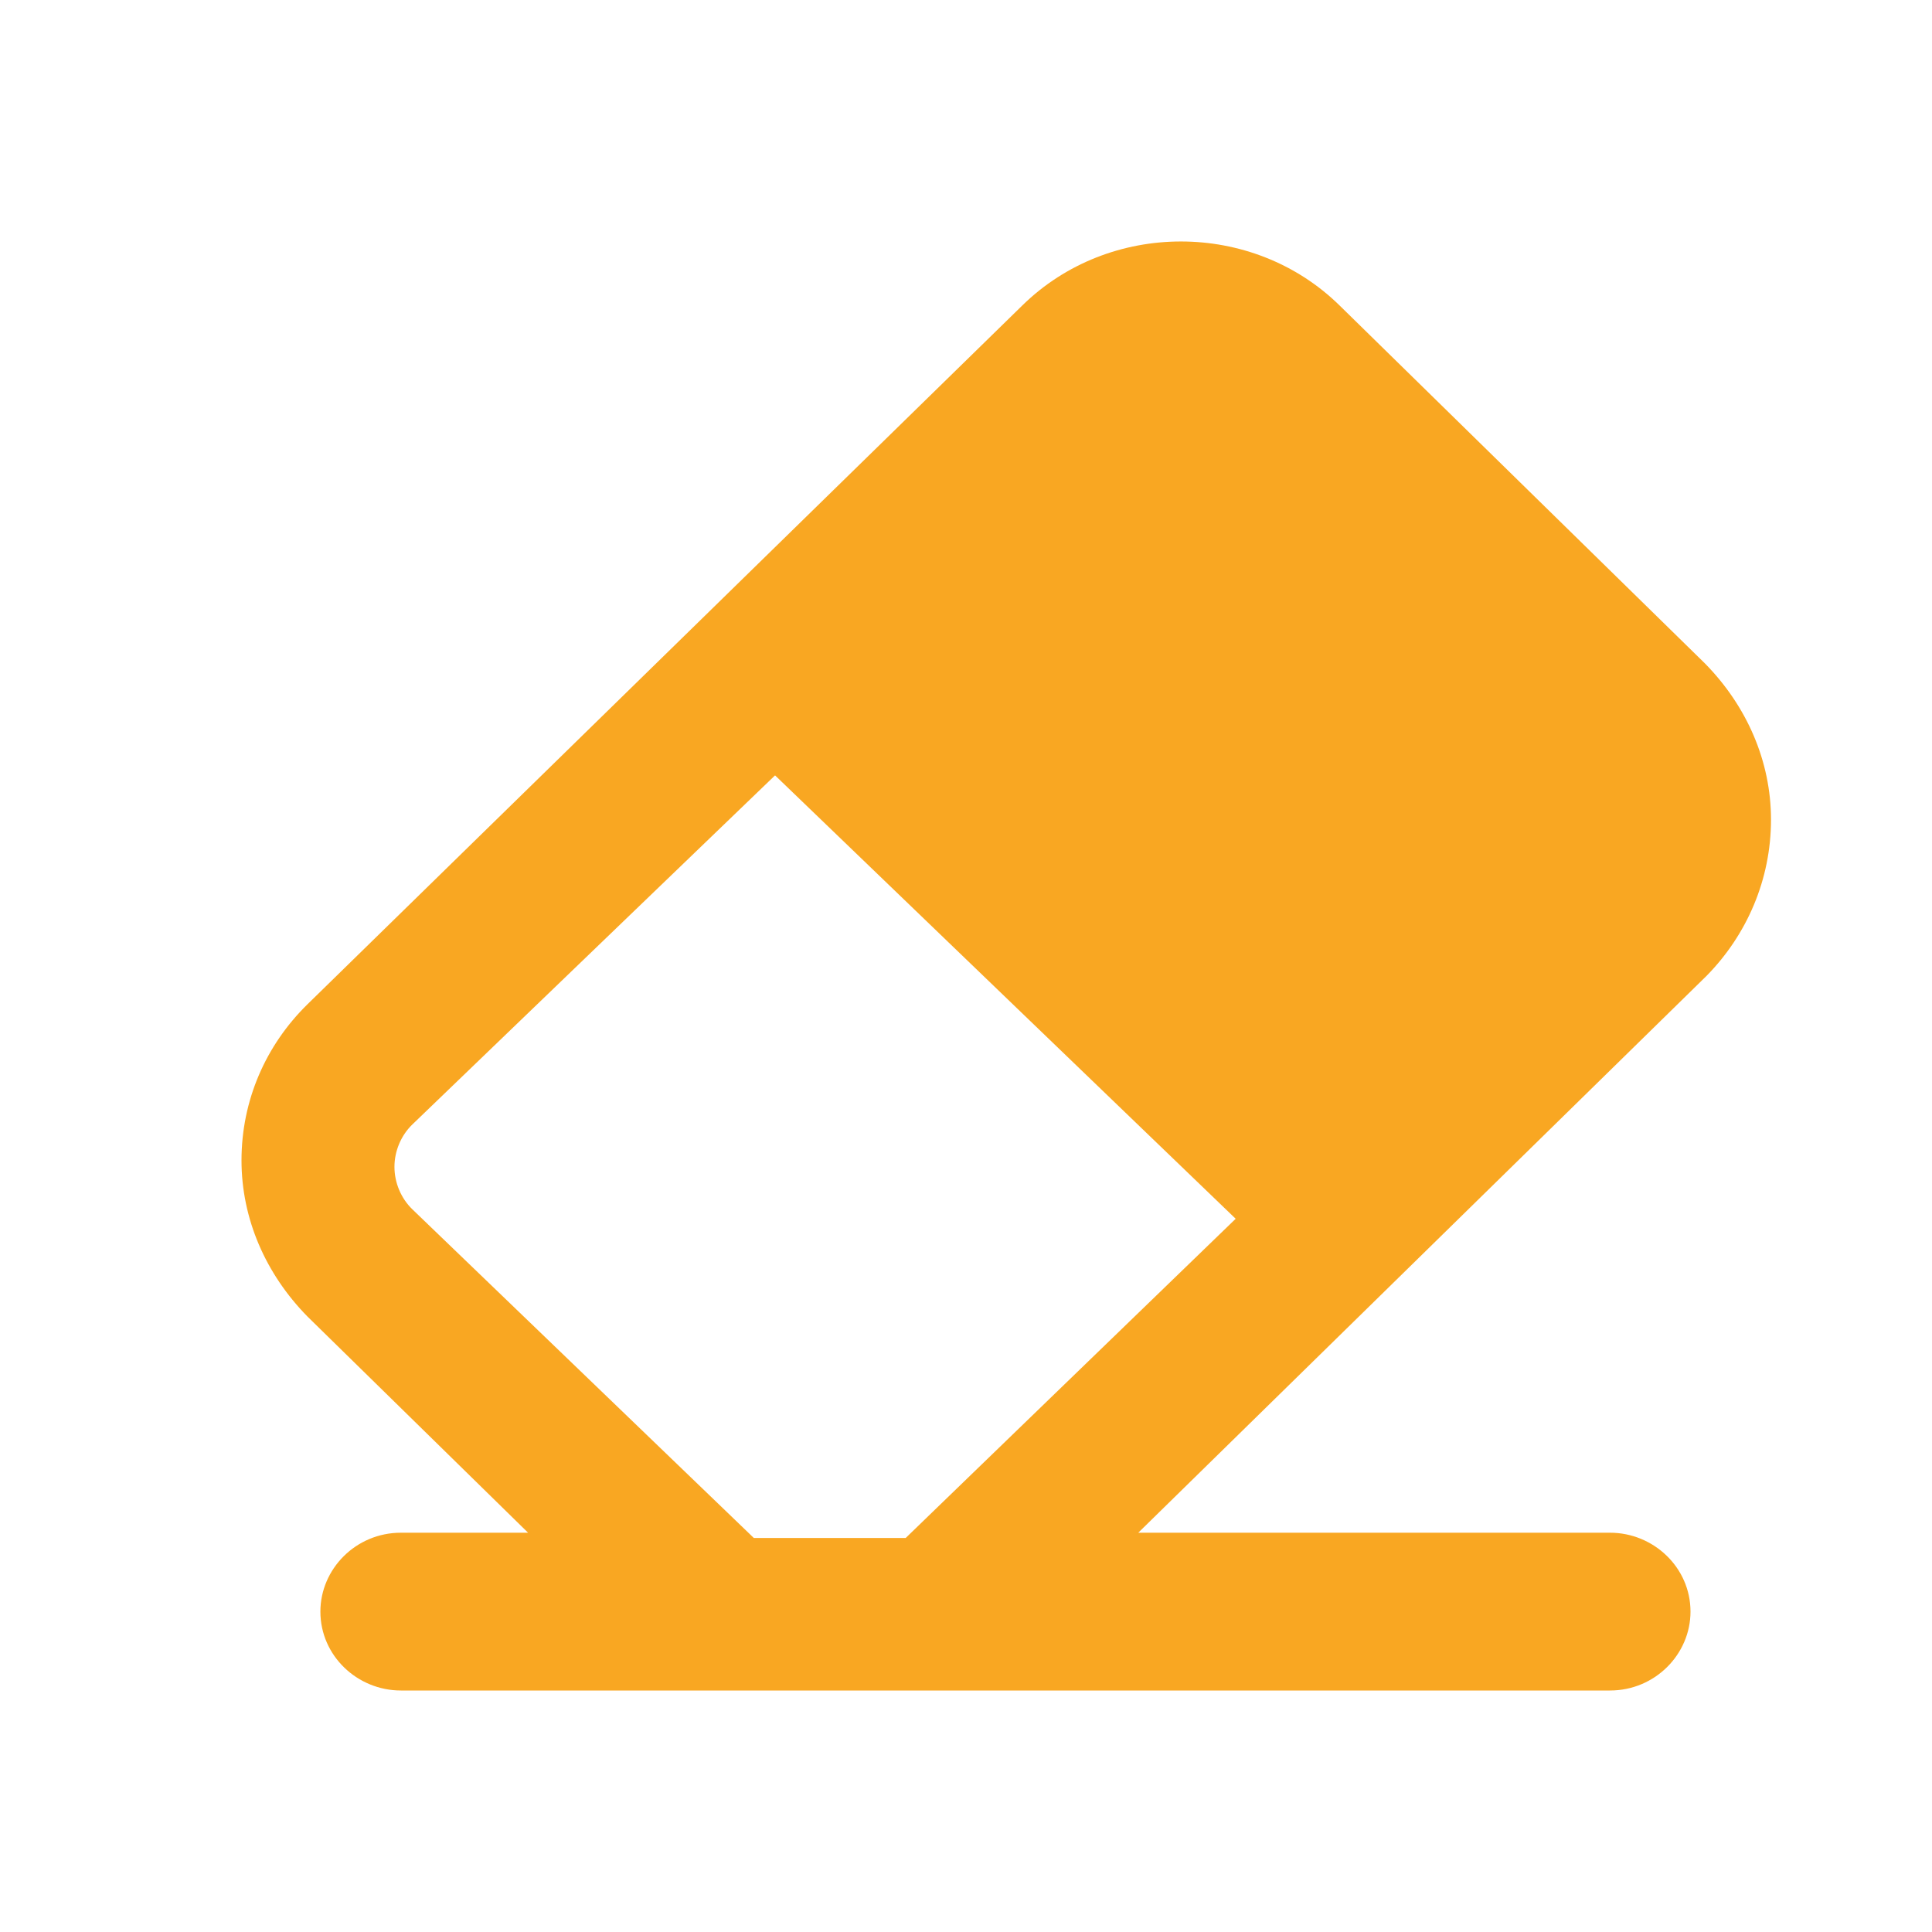
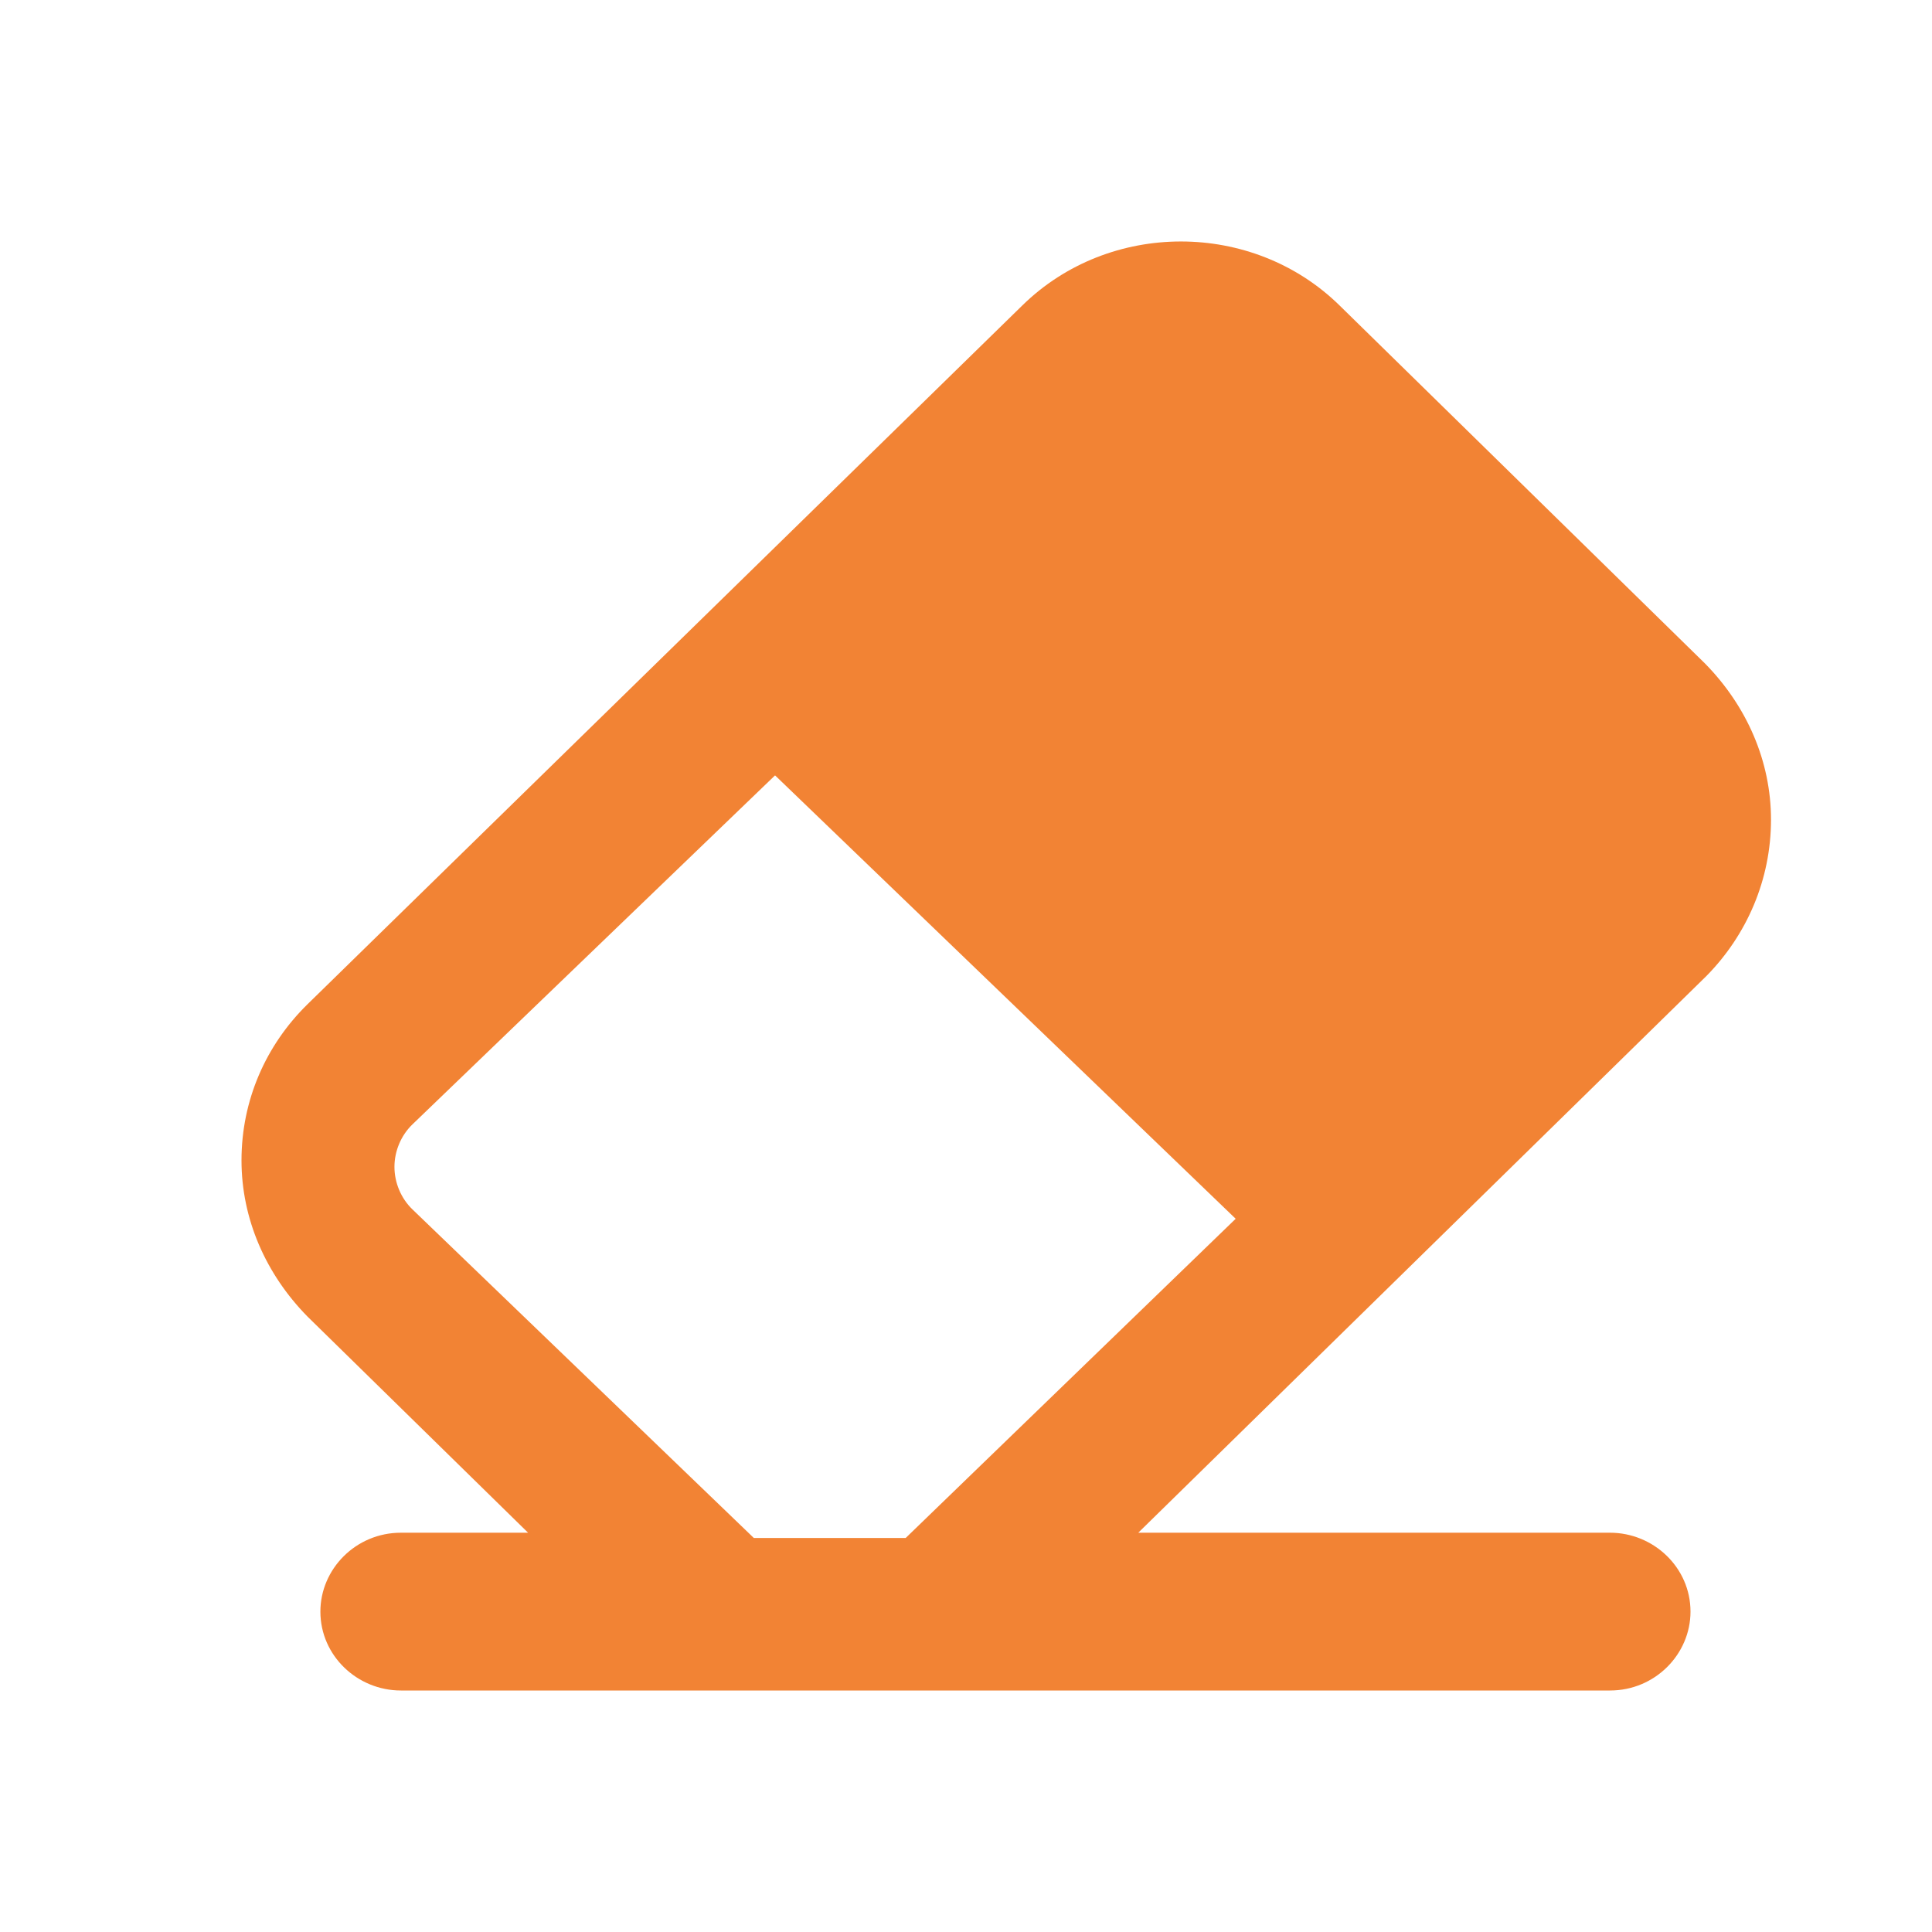
<svg xmlns="http://www.w3.org/2000/svg" width="24px" height="24px" viewBox="0 0 24 24" version="1.1">
  <g id="Iconography" stroke="none" stroke-width="1" fill="none" fill-rule="evenodd">
    <g id="Icons-/-Base-/-Bas-26">
      <rect id="Rectangle" x="4.4408921e-14" y="-3.59356989e-12" width="23.998" height="23.998" />
      <rect id="Rectangle" x="4.4408921e-14" y="-3.59356989e-12" width="23.998" height="23.998" />
-       <path d="M22,10.182 C22,9.457 21.7,8.771 21.18,8.242 L16.64,3.794 C15.56,2.735 13.78,2.735 12.7,3.794 L3.82,12.475 C3.3,12.985 3,13.671 3,14.415 C3,15.14 3.3,15.826 3.82,16.355 L6.56,19.04 L4.98,19.04 C4.42,19.04 3.98,19.491 3.98,20.02 C3.98,20.569 4.44,21 4.98,21 L20,21 C20.56,21 21,20.549 21,20.02 C21,19.471 20.54,19.04 20,19.04 L14.14,19.04 L21.2,12.122 C21.7,11.613 22,10.927 22,10.182 Z M9.364,19.105 L5.123,15.023 C4.981,14.886 4.9,14.691 4.9,14.495 C4.9,14.3 4.981,14.105 5.123,13.968 L9.628,9.632 L15.35,15.14 L11.251,19.105 L9.364,19.105 Z" id="Shape" fill="#F9A722" />
+       <path d="M22,10.182 C22,9.457 21.7,8.771 21.18,8.242 L16.64,3.794 C15.56,2.735 13.78,2.735 12.7,3.794 L3.82,12.475 C3.3,12.985 3,13.671 3,14.415 C3,15.14 3.3,15.826 3.82,16.355 L6.56,19.04 L4.98,19.04 C4.42,19.04 3.98,19.491 3.98,20.02 C3.98,20.569 4.44,21 4.98,21 L20,21 C20.56,21 21,20.549 21,20.02 C21,19.471 20.54,19.04 20,19.04 L14.14,19.04 L21.2,12.122 C21.7,11.613 22,10.927 22,10.182 Z M9.364,19.105 L5.123,15.023 C4.981,14.886 4.9,14.691 4.9,14.495 C4.9,14.3 4.981,14.105 5.123,13.968 L9.628,9.632 L15.35,15.14 L11.251,19.105 L9.364,19.105 Z" id="Shape" fill="#f28334" />
    </g>
  </g>
</svg>
